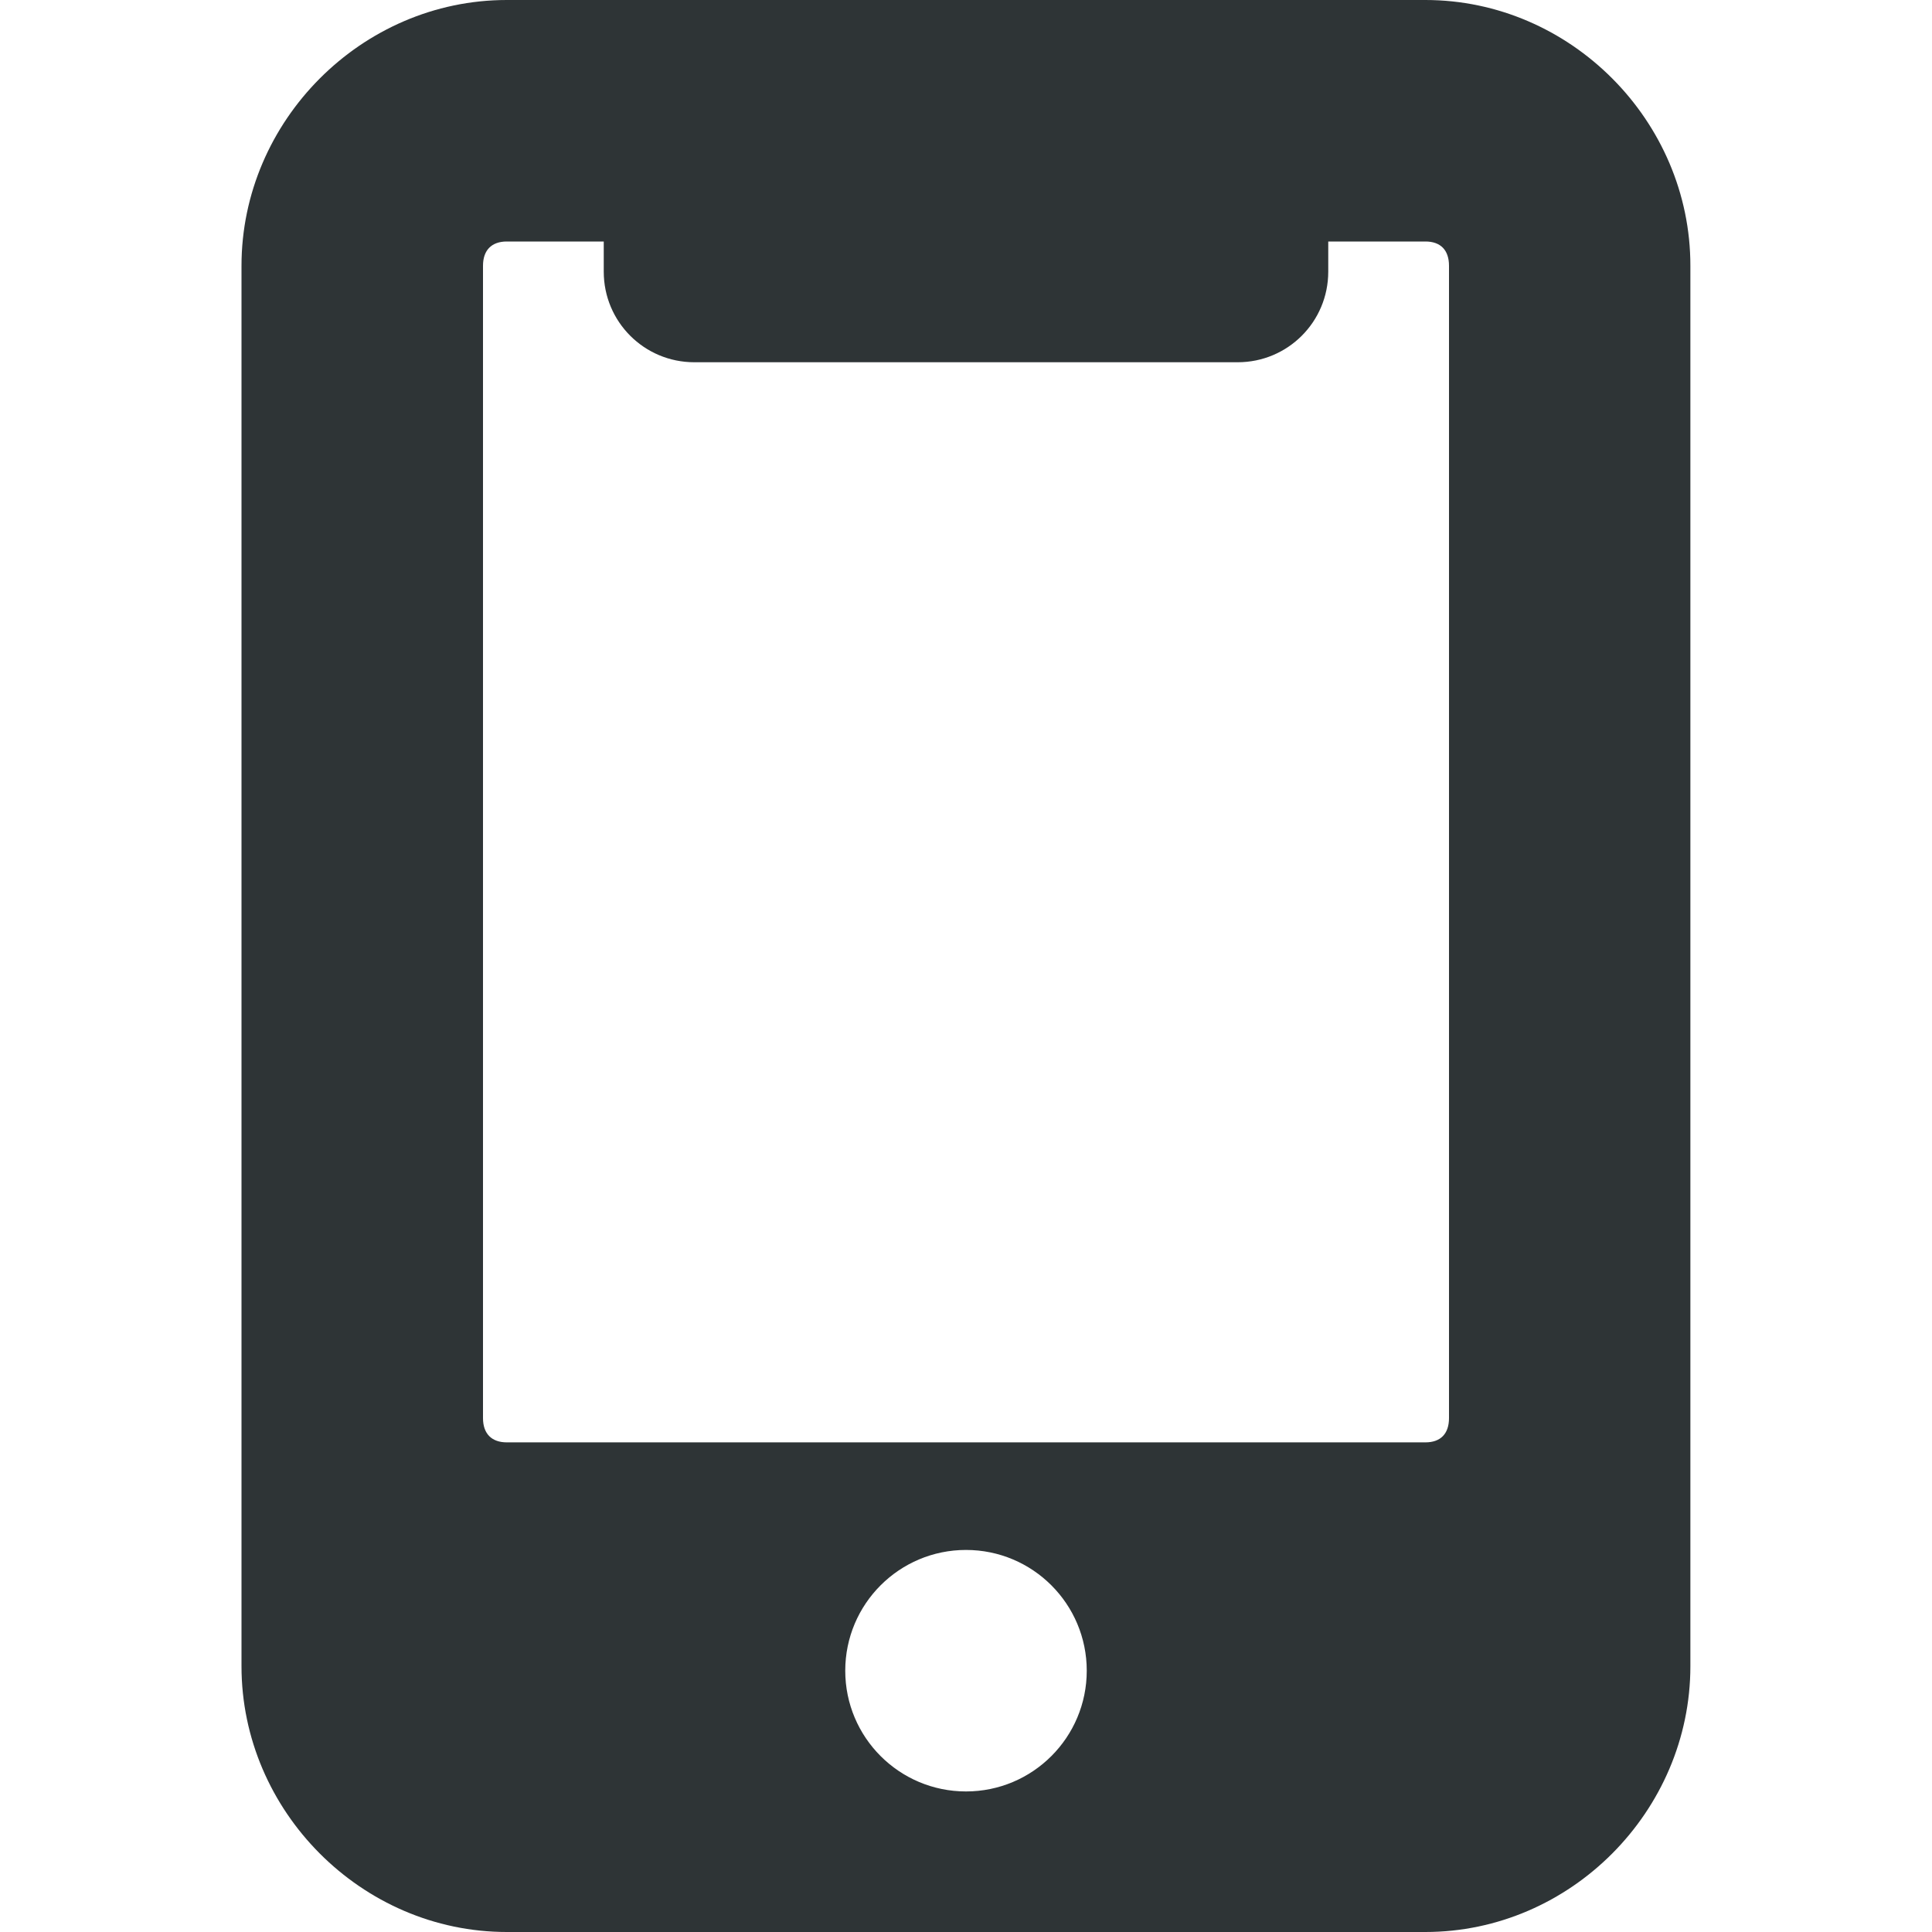
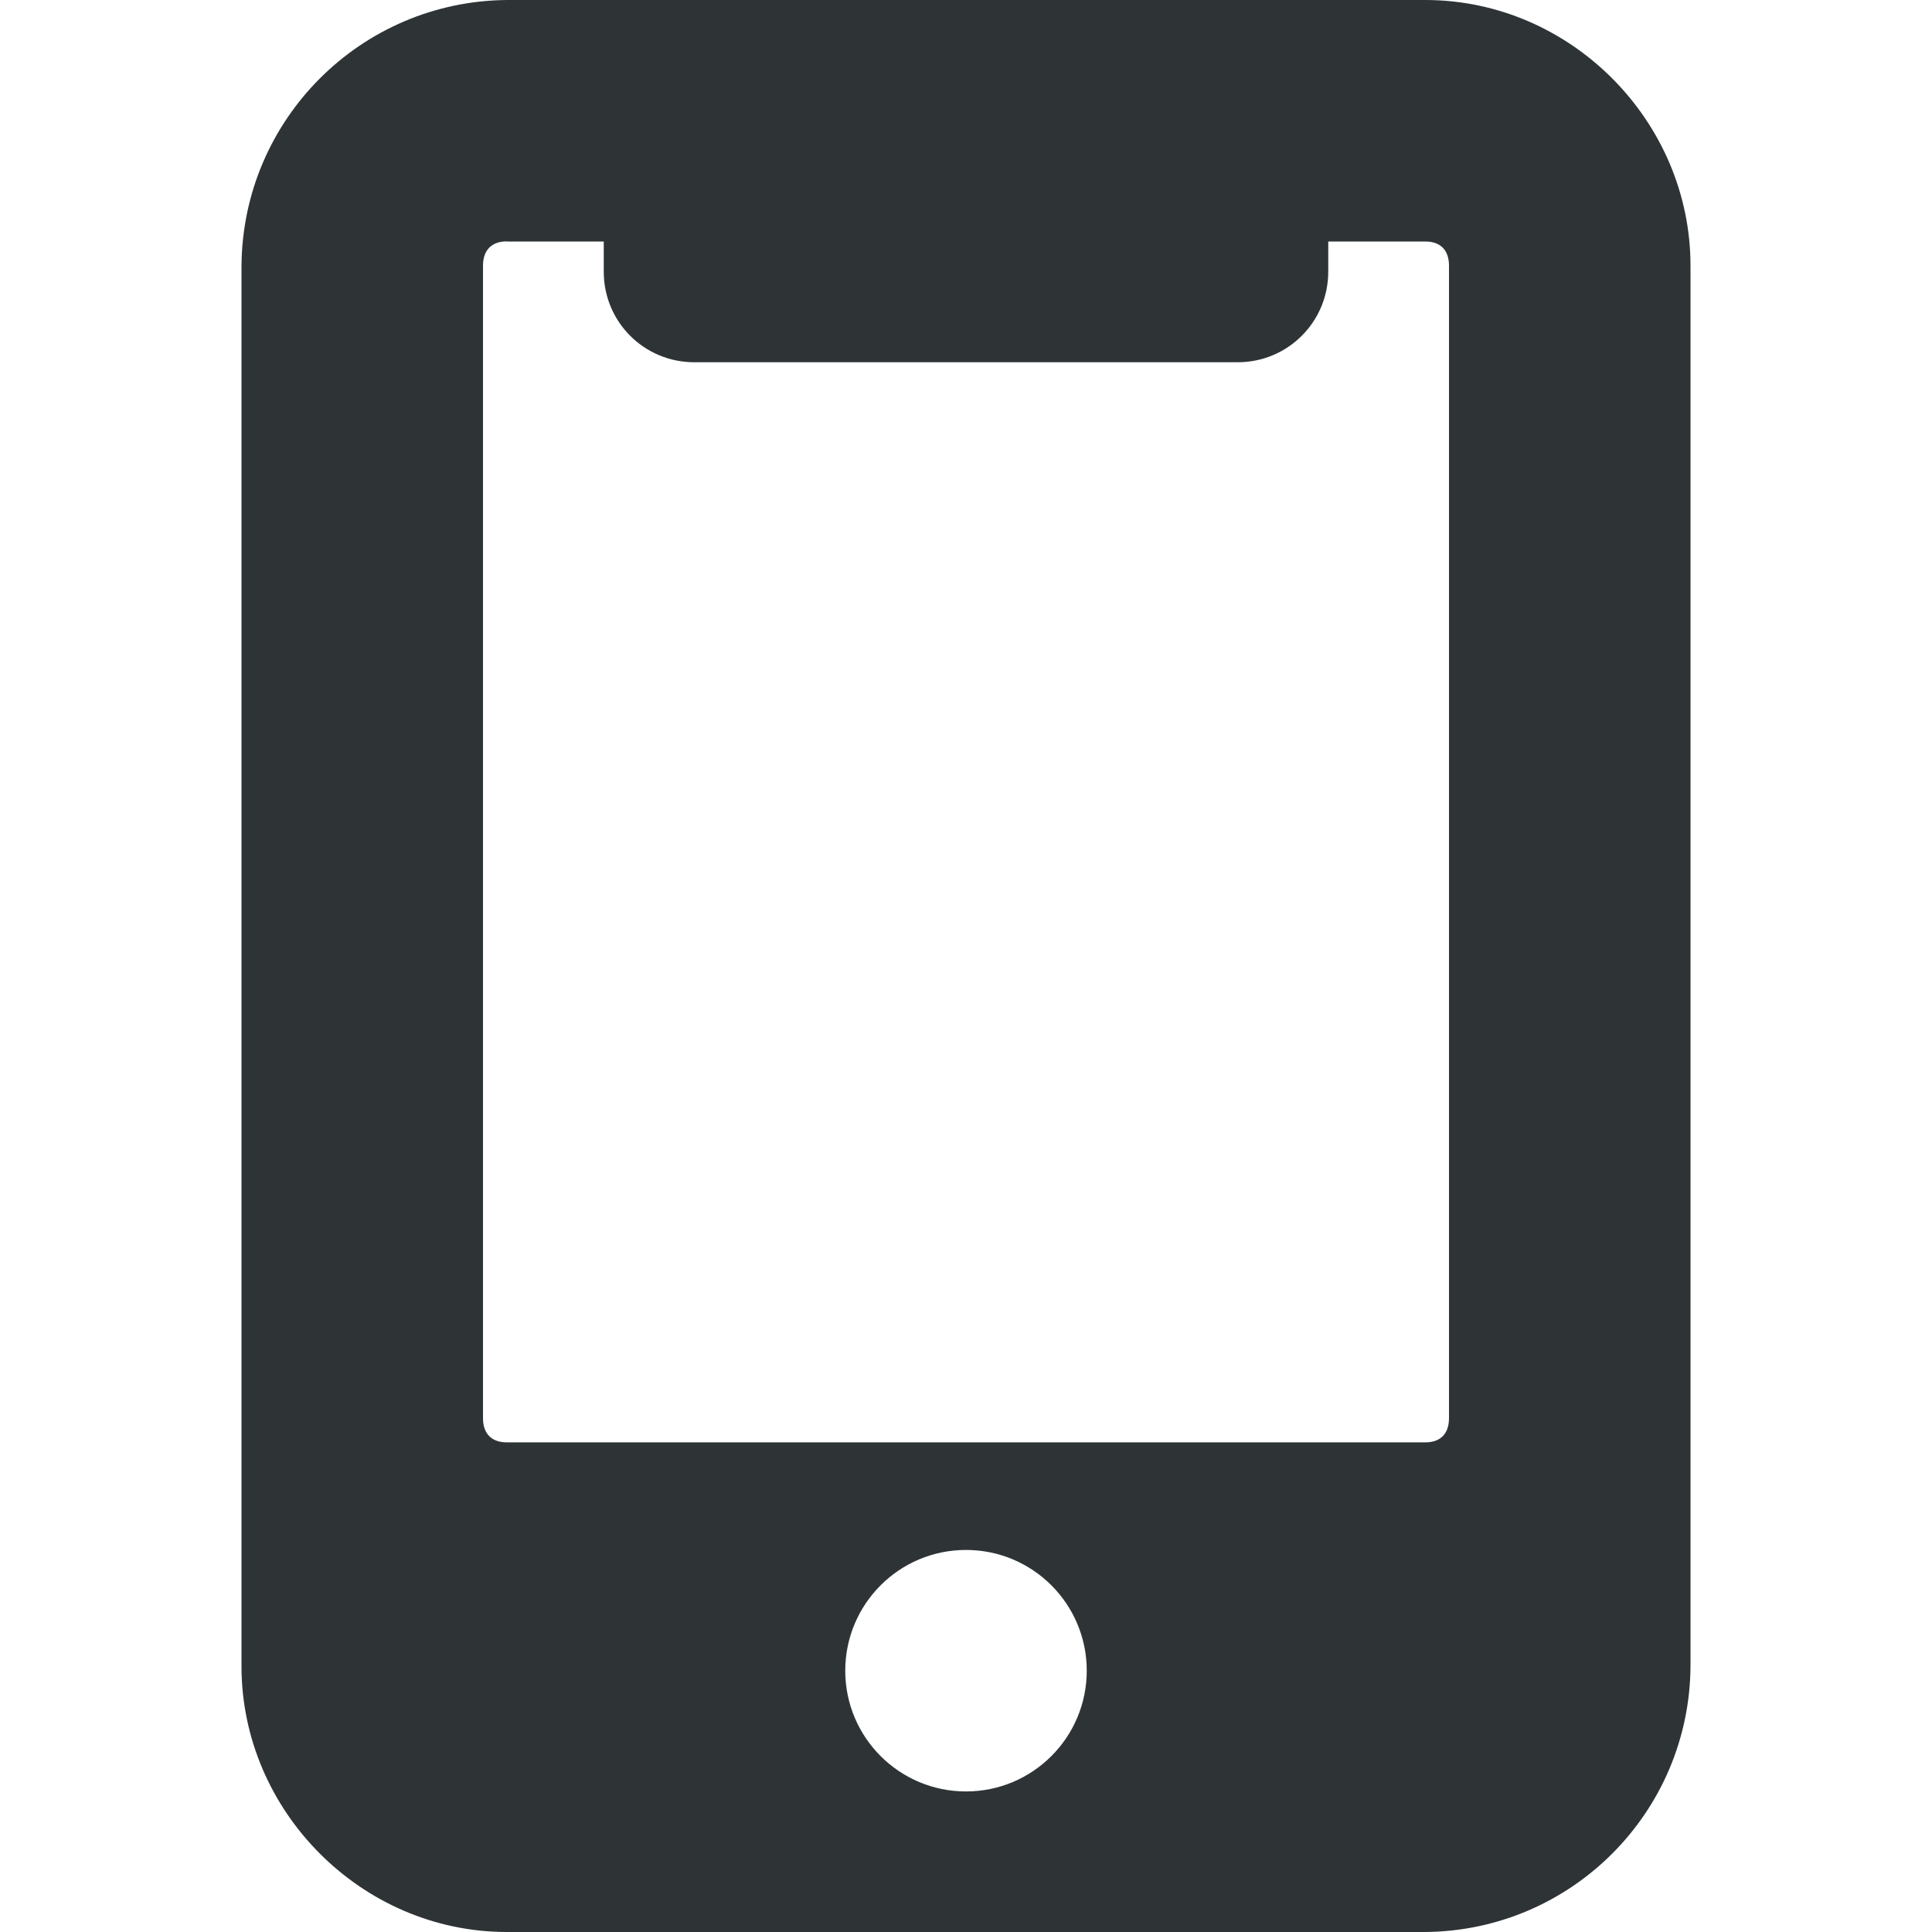
- <svg xmlns="http://www.w3.org/2000/svg" width="16px" height="16px" viewBox="0 0 16 16" version="1.1" id="svg5">
-   <defs id="defs9" />
-   <path style="color:#bebebe;font-style:normal;font-variant:normal;font-weight:normal;font-stretch:normal;font-size:medium;line-height:normal;font-family:sans-serif;font-variant-ligatures:normal;font-variant-position:normal;font-variant-caps:normal;font-variant-numeric:normal;font-variant-alternates:normal;font-feature-settings:normal;text-indent:0;text-align:start;text-decoration:none;text-decoration-line:none;text-decoration-style:solid;text-decoration-color:#000000;letter-spacing:normal;word-spacing:normal;text-transform:none;writing-mode:lr-tb;direction:ltr;text-orientation:mixed;dominant-baseline:auto;baseline-shift:baseline;text-anchor:start;white-space:normal;shape-padding:0;clip-rule:nonzero;display:inline;overflow:visible;visibility:visible;isolation:auto;mix-blend-mode:normal;color-interpolation:sRGB;color-interpolation-filters:linearRGB;solid-color:#000000;solid-opacity:1;vector-effect:none;fill:#2e3436;fill-opacity:1;fill-rule:nonzero;stroke:none;stroke-width:2;stroke-linecap:butt;stroke-linejoin:miter;stroke-miterlimit:4;stroke-dasharray:none;stroke-dashoffset:0;stroke-opacity:1;marker:none;color-rendering:auto;image-rendering:auto;shape-rendering:auto;text-rendering:auto;enable-background:accumulate" d="M 4.197,0 C 2.995,0 2,1.001 2,2.201 V 13.799 C 2,14.999 2.995,16 4.197,16 h 7.607 c 1.202,0 2.195,-1.001 2.195,-2.201 V 2.201 C 14,1.001 13.006,0 11.804,0 Z m 0,2 H 5 v 0.25 c 0,0.415 0.335,0.75 0.75,0.75 h 4.5 c 0.415,0 0.75,-0.335 0.75,-0.75 V 2 h 0.805 c 0.124,0 0.195,0.07 0.195,0.201 v 9.543 c 0,0.131 -0.071,0.201 -0.195,0.201 H 4.197 c -0.124,0 -0.197,-0.07 -0.197,-0.201 V 2.201 C 4,2.07 4.073,2 4.197,2 Z M 8,12.836 a 1,1 0 0 1 1,1 1,1 0 0 1 -1,1 1,1 0 0 1 -1,-1 1,1 0 0 1 1,-1 z" id="rect4274" />
+ <svg xmlns="http://www.w3.org/2000/svg" width="16" height="16">
+   <path d="M4.197 0A2.217 2.217 0 0 0 2 2.201V13.8C2 14.999 2.995 16 4.197 16h7.607A2.215 2.215 0 0 0 14 13.799V2.2C14 1.001 13.006 0 11.804 0Zm0 2H5v.25c0 .416.334.75.75.75h4.5c.415 0 .75-.334.75-.75V2h.804c.124 0 .196.07.196.201v9.543c0 .131-.072.201-.196.201H4.197c-.124 0-.197-.07-.197-.2V2.2c0-.13.073-.201.197-.201M8 12.836a1 1 0 0 1 1 1 1 1 0 0 1-1 1 1 1 0 0 1-1-1 1 1 0 0 1 1-1" style="color:#bebebe;font-style:normal;font-variant:normal;font-weight:400;font-stretch:normal;font-size:medium;line-height:normal;font-family:sans-serif;font-variant-ligatures:normal;font-variant-position:normal;font-variant-caps:normal;font-variant-numeric:normal;font-variant-alternates:normal;font-feature-settings:normal;text-indent:0;text-align:start;text-decoration:none;text-decoration-line:none;text-decoration-style:solid;text-decoration-color:#000;letter-spacing:normal;word-spacing:normal;text-transform:none;writing-mode:lr-tb;direction:ltr;text-orientation:mixed;dominant-baseline:auto;baseline-shift:baseline;text-anchor:start;white-space:normal;shape-padding:0;clip-rule:nonzero;display:inline;overflow:visible;visibility:visible;isolation:auto;mix-blend-mode:normal;color-interpolation:sRGB;color-interpolation-filters:linearRGB;solid-color:#000;solid-opacity:1;vector-effect:none;fill:#2e3436;fill-opacity:1;fill-rule:nonzero;stroke:none;stroke-width:2;stroke-linecap:butt;stroke-linejoin:miter;stroke-miterlimit:4;stroke-dasharray:none;stroke-dashoffset:0;stroke-opacity:1;marker:none;color-rendering:auto;image-rendering:auto;shape-rendering:auto;text-rendering:auto" />
</svg>
